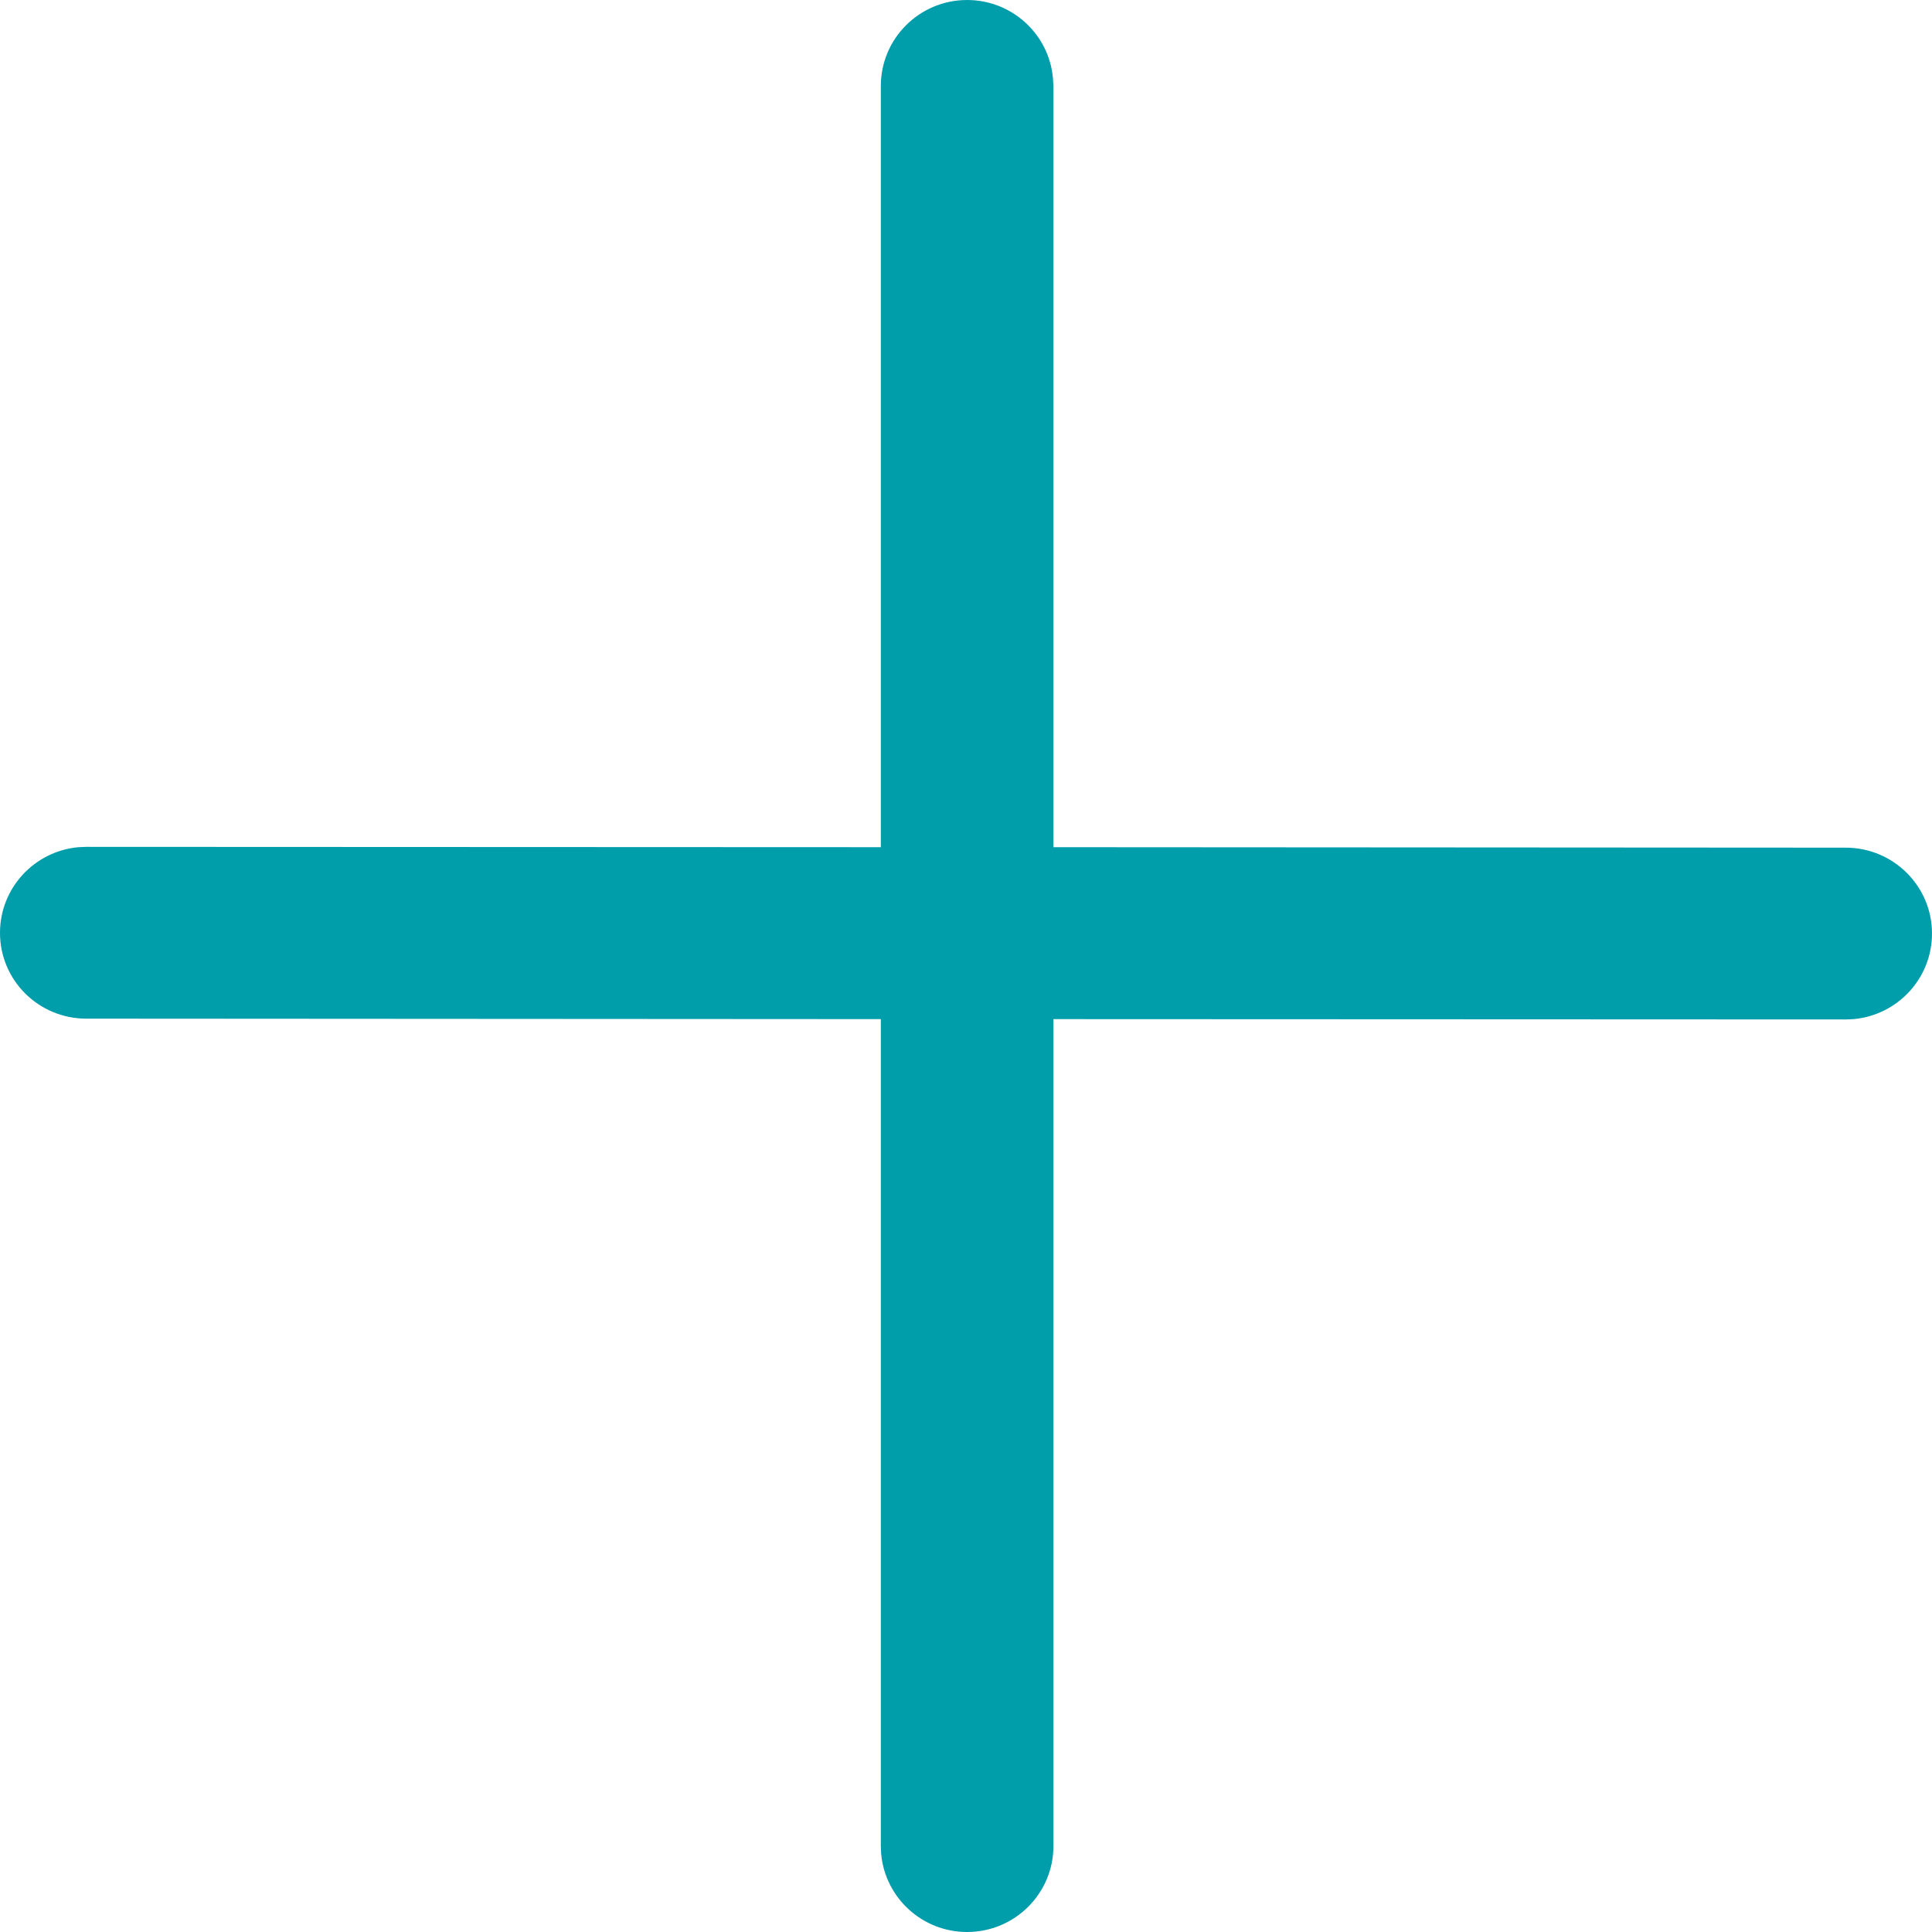
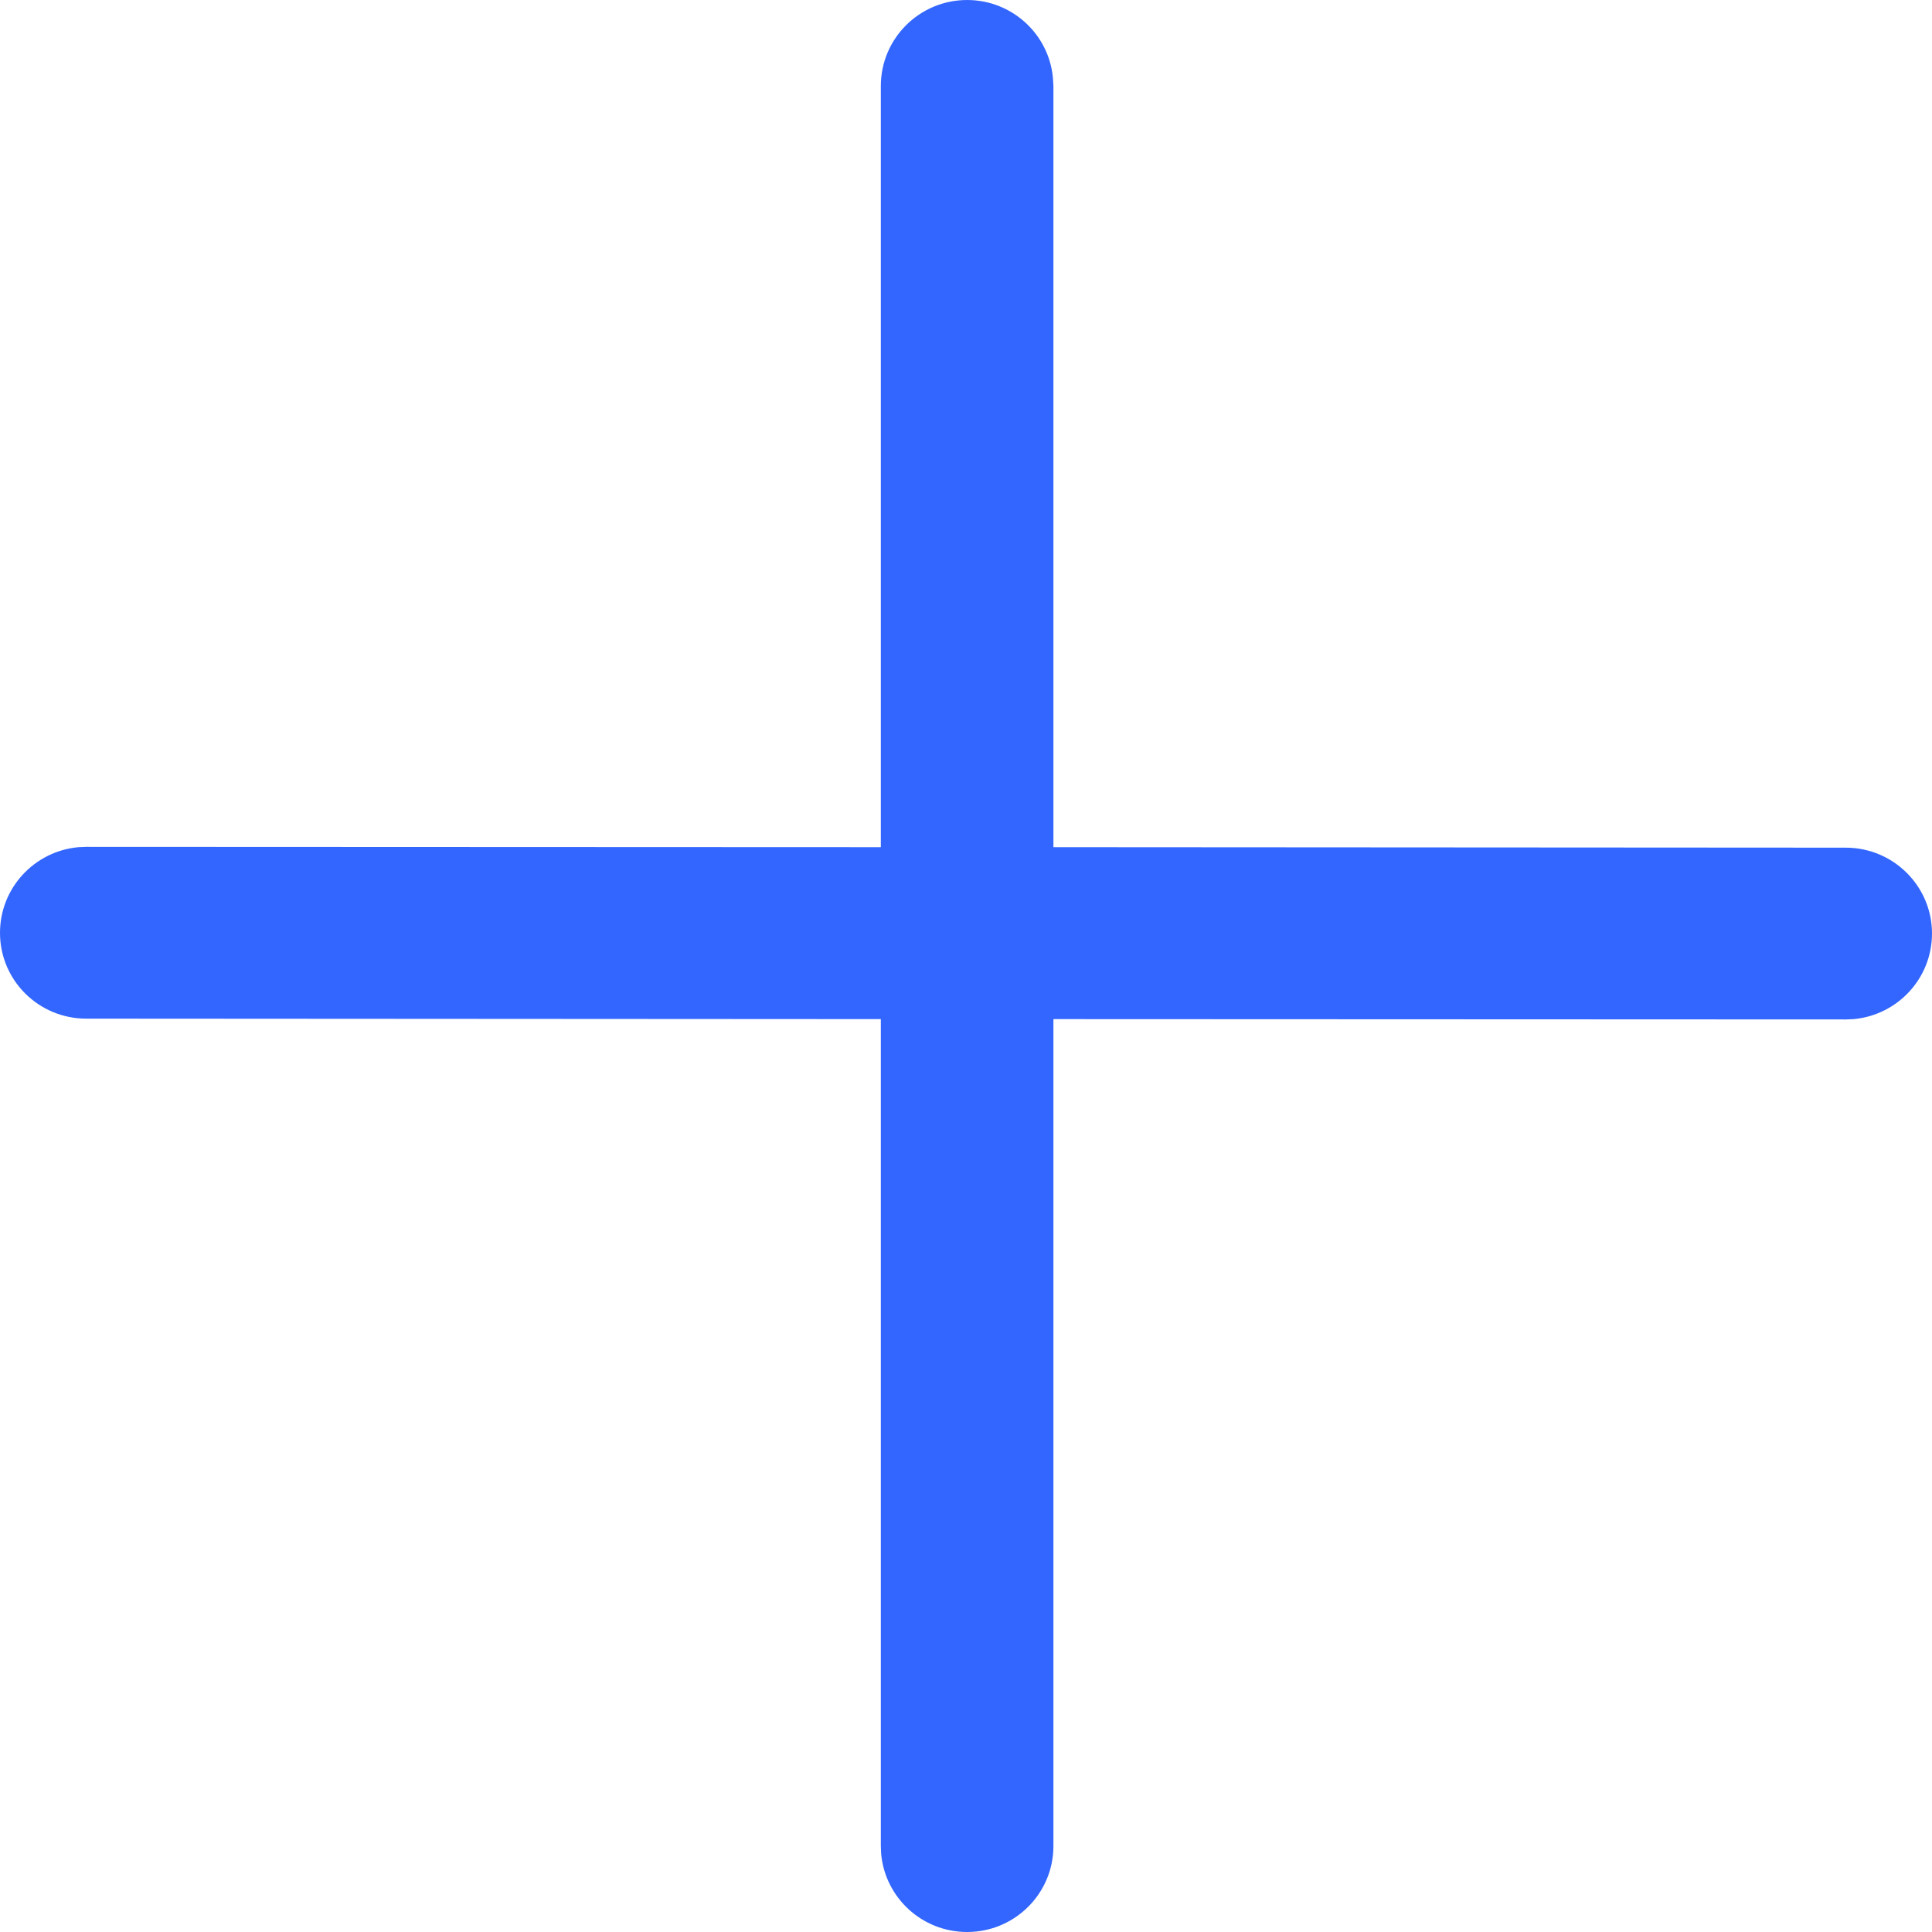
<svg xmlns="http://www.w3.org/2000/svg" width="12" height="12" viewBox="0 0 12 12" fill="none">
-   <path d="M6.54 0.485C6.516 0.213 6.286 1.42632e-05 6.007 1.42632e-05C5.711 1.42632e-05 5.471 0.239 5.471 0.534V5.262L0.536 5.26L0.487 5.262C0.214 5.287 0 5.515 0 5.794C0 6.089 0.24 6.327 0.536 6.327L5.471 6.33V11.466L5.473 11.515C5.498 11.787 5.727 12 6.007 12C6.303 12 6.543 11.761 6.543 11.466V6.33L11.464 6.332L11.513 6.33C11.786 6.305 12 6.077 12 5.798C12 5.504 11.76 5.265 11.464 5.265L6.543 5.262L6.543 0.534L6.54 0.485Z" fill="#009DAB" />
+   <path d="M6.54 0.485C6.516 0.213 6.286 1.42632e-05 6.007 1.42632e-05C5.711 1.42632e-05 5.471 0.239 5.471 0.534V5.262L0.536 5.26L0.487 5.262C0.214 5.287 0 5.515 0 5.794C0 6.089 0.24 6.327 0.536 6.327L5.471 6.33V11.466L5.473 11.515C5.498 11.787 5.727 12 6.007 12C6.303 12 6.543 11.761 6.543 11.466V6.33L11.464 6.332L11.513 6.33C11.786 6.305 12 6.077 12 5.798C12 5.504 11.76 5.265 11.464 5.265L6.543 5.262L6.543 0.534L6.54 0.485Z" fill="#3366ff" />
</svg>
